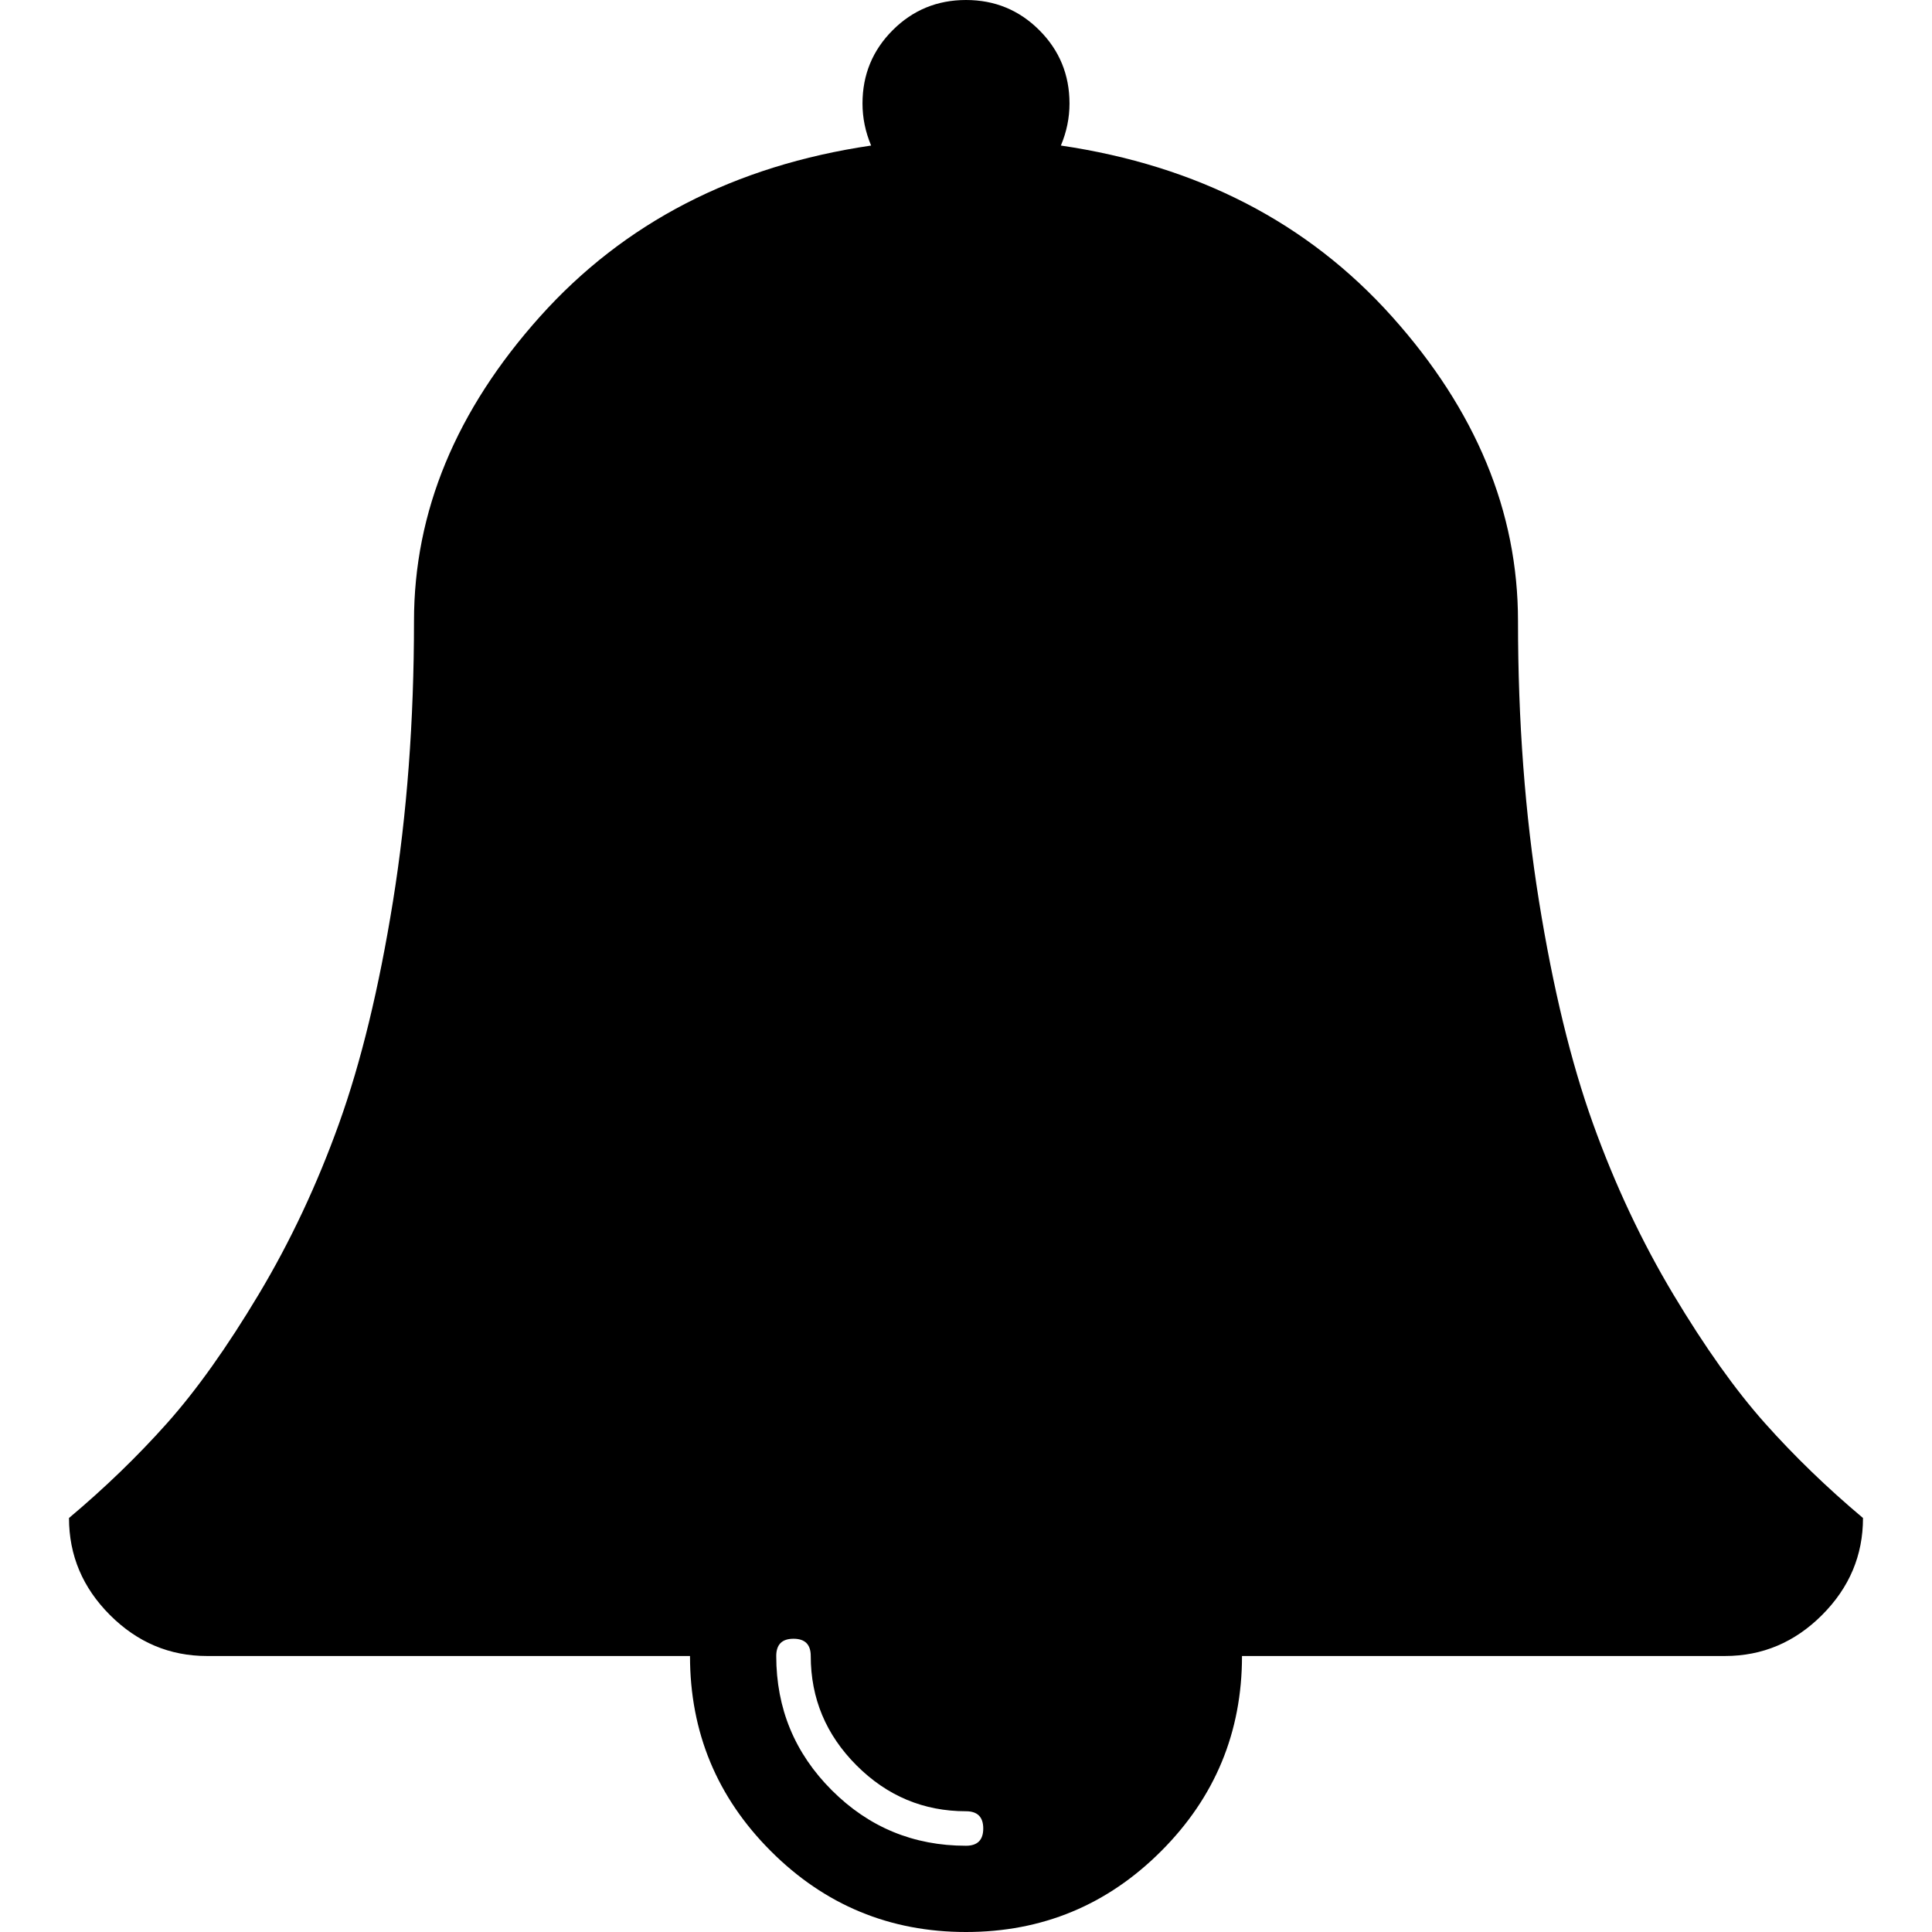
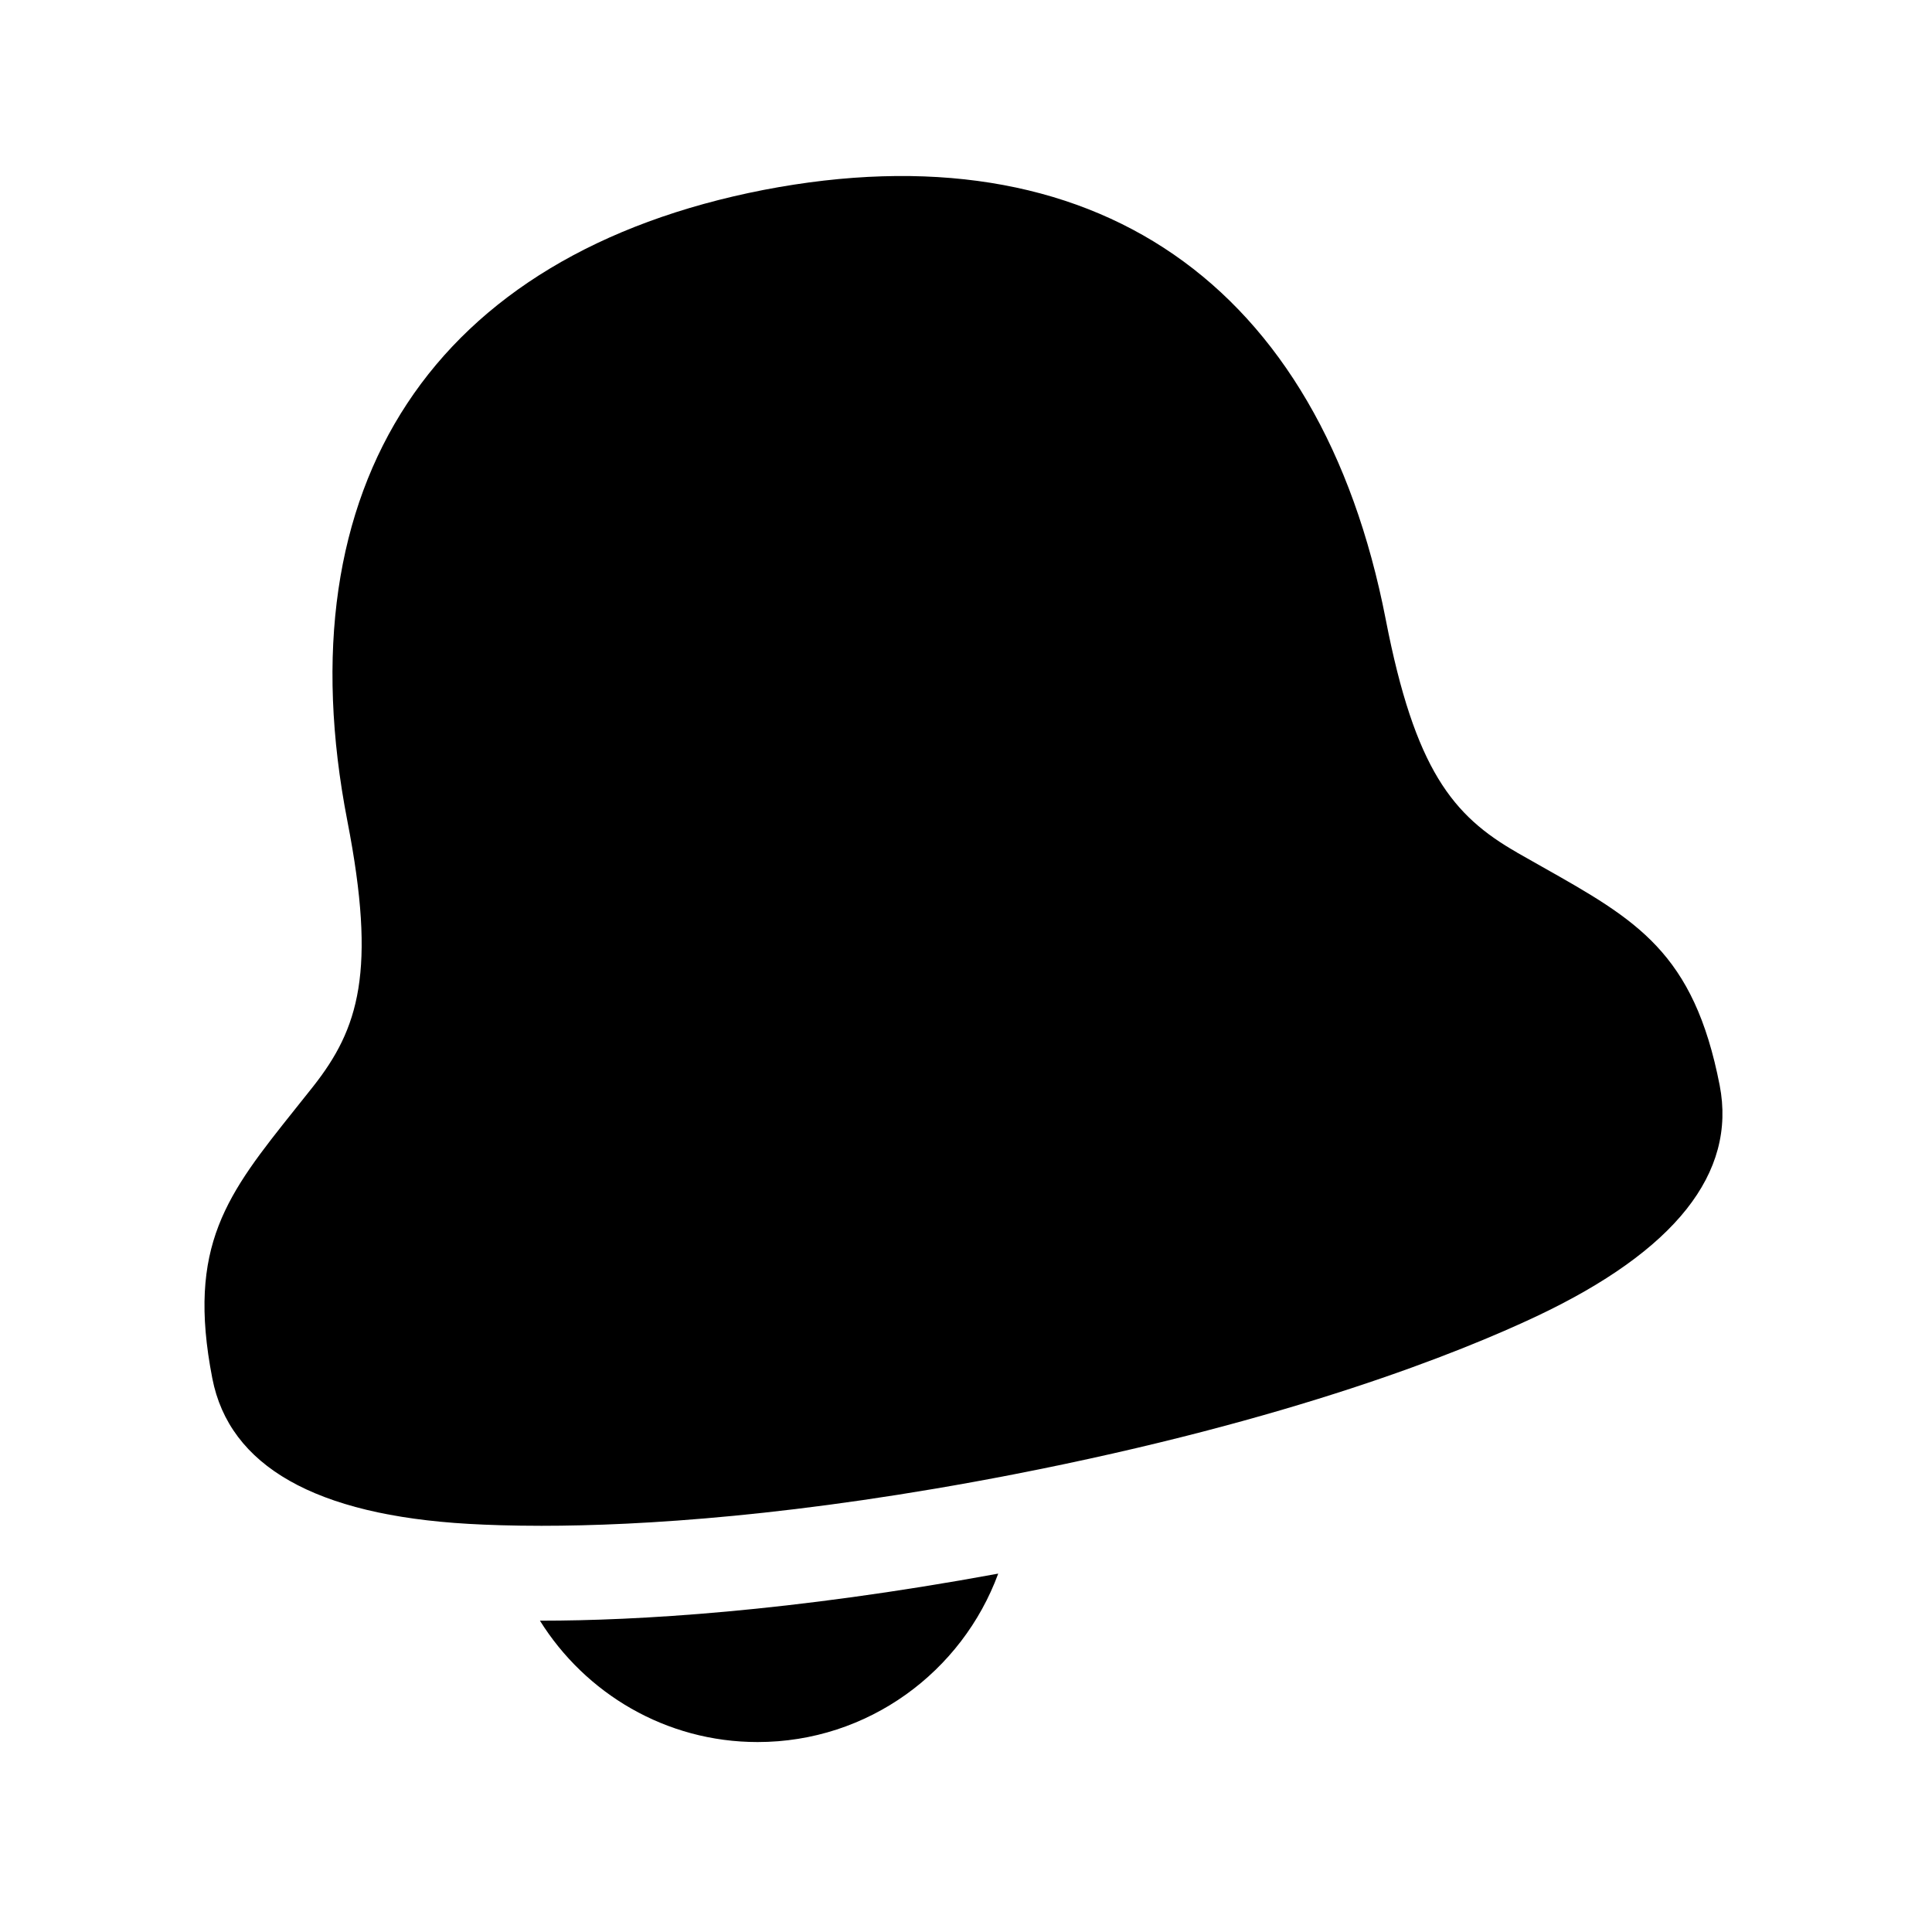
- <svg xmlns="http://www.w3.org/2000/svg" height="1792" viewBox="0 0 1792 1792" width="1792">
-   <path d="M912 1696q0-16-16-16-59 0-101.5-42.5t-42.5-101.5q0-16-16-16t-16 16q0 73 51.5 124.5t124.5 51.5q16 0 16-16zm816-288q0 52-38 90t-90 38h-448q0 106-75 181t-181 75-181-75-75-181h-448q-52 0-90-38t-38-90q50-42 91-88t85-119.5 74.5-158.5 50-206 19.5-260q0-152 117-282.5t307-158.5q-8-19-8-39 0-40 28-68t68-28 68 28 28 68q0 20-8 39 190 28 307 158.5t117 282.5q0 139 19.5 260t50 206 74.5 158.5 85 119.5 91 88z" />
+ <svg viewBox="0 0 28 28">
+   <path d="M7.847 23.488C9.207 23.488 11.443 23.363 14.467 22.806 13.944 24.228 12.581 25.247 10.98 25.247 9.649 25.247 8.483 24.542 7.825 23.488L7.847 23.488ZM24.923 15.73C25.17 17.002 24.278 18.127 22.27 19.076 21.17 19.595 18.724 20.583 14.684 21.369 11.568 21.974 9.285 22.113 7.848 22.113 7.421 22.113 7.068 22.101 6.79 22.085 4.574 21.958 3.324 21.248 3.077 19.976 2.702 18.049 3.295 17.305 4.278 16.073L4.537 15.748C5.2 14.907 5.459 14.081 5.035 11.902 4.086 7.022 6.284 3.687 11.064 2.753 15.846 1.83 19.134 4.096 20.083 8.977 20.506 11.156 21.056 11.824 21.986 12.355L21.986 12.356 22.348 12.561C23.72 13.335 24.548 13.802 24.923 15.73Z" />
</svg>
